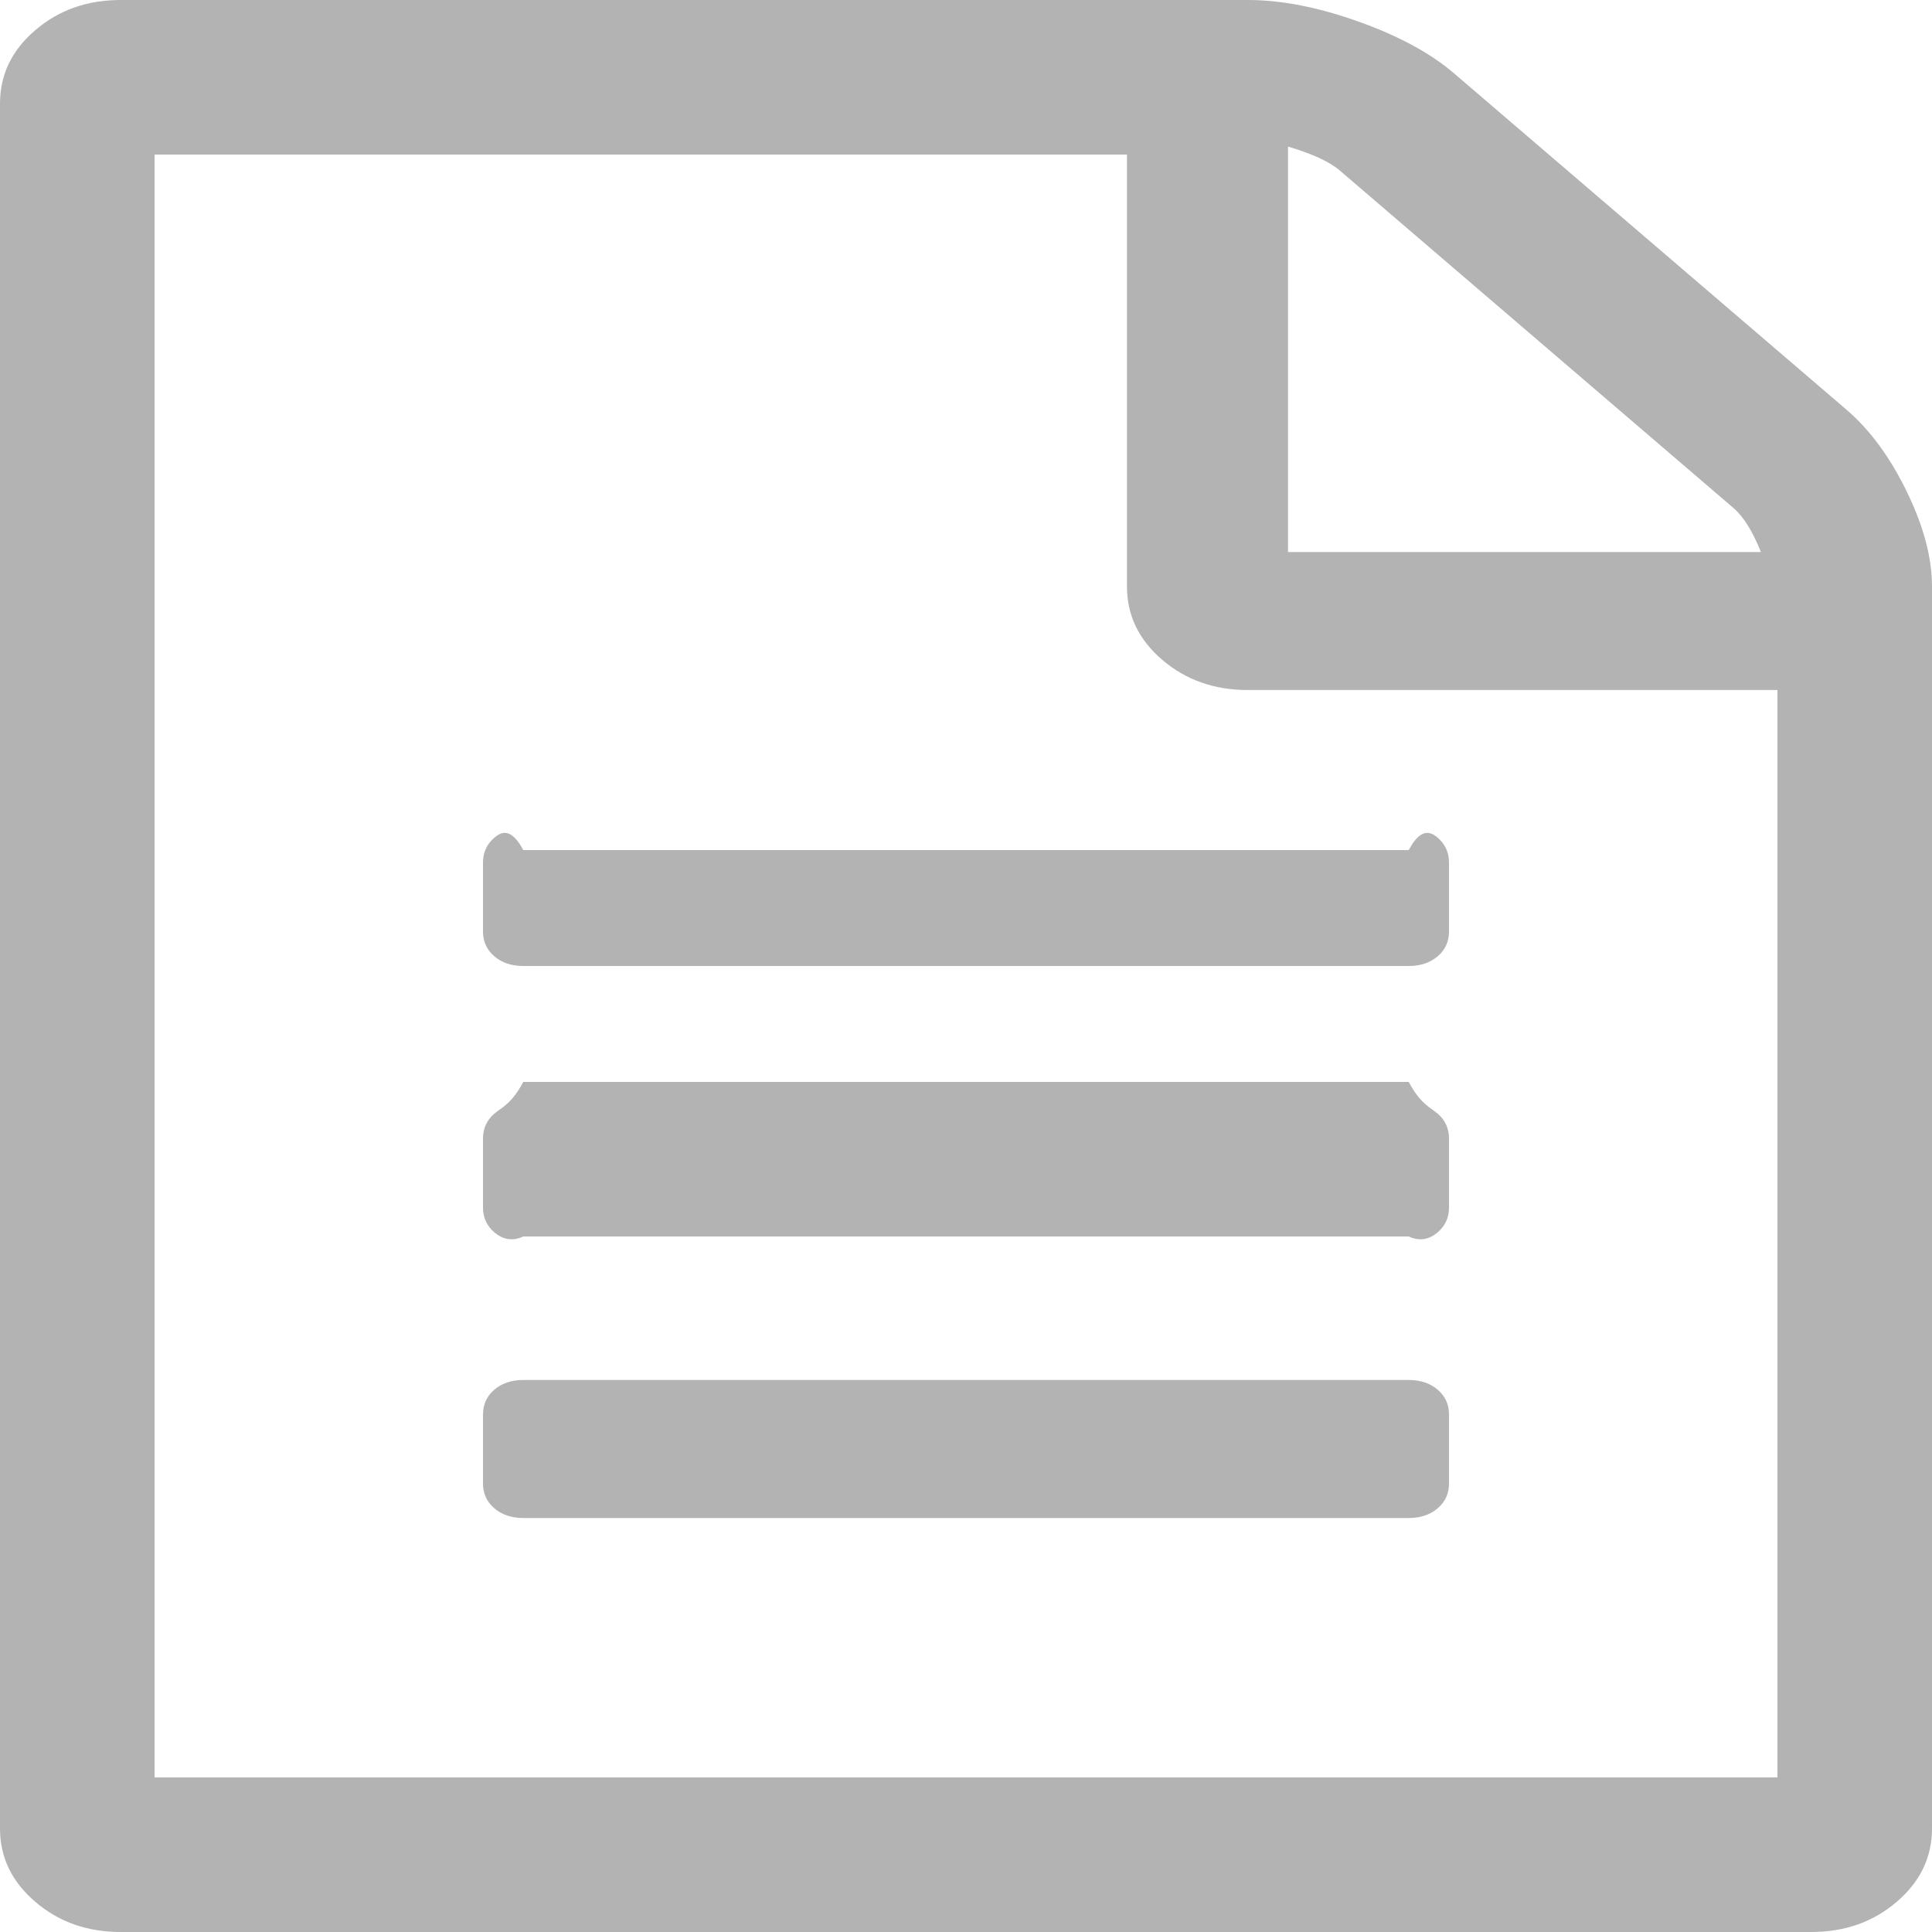
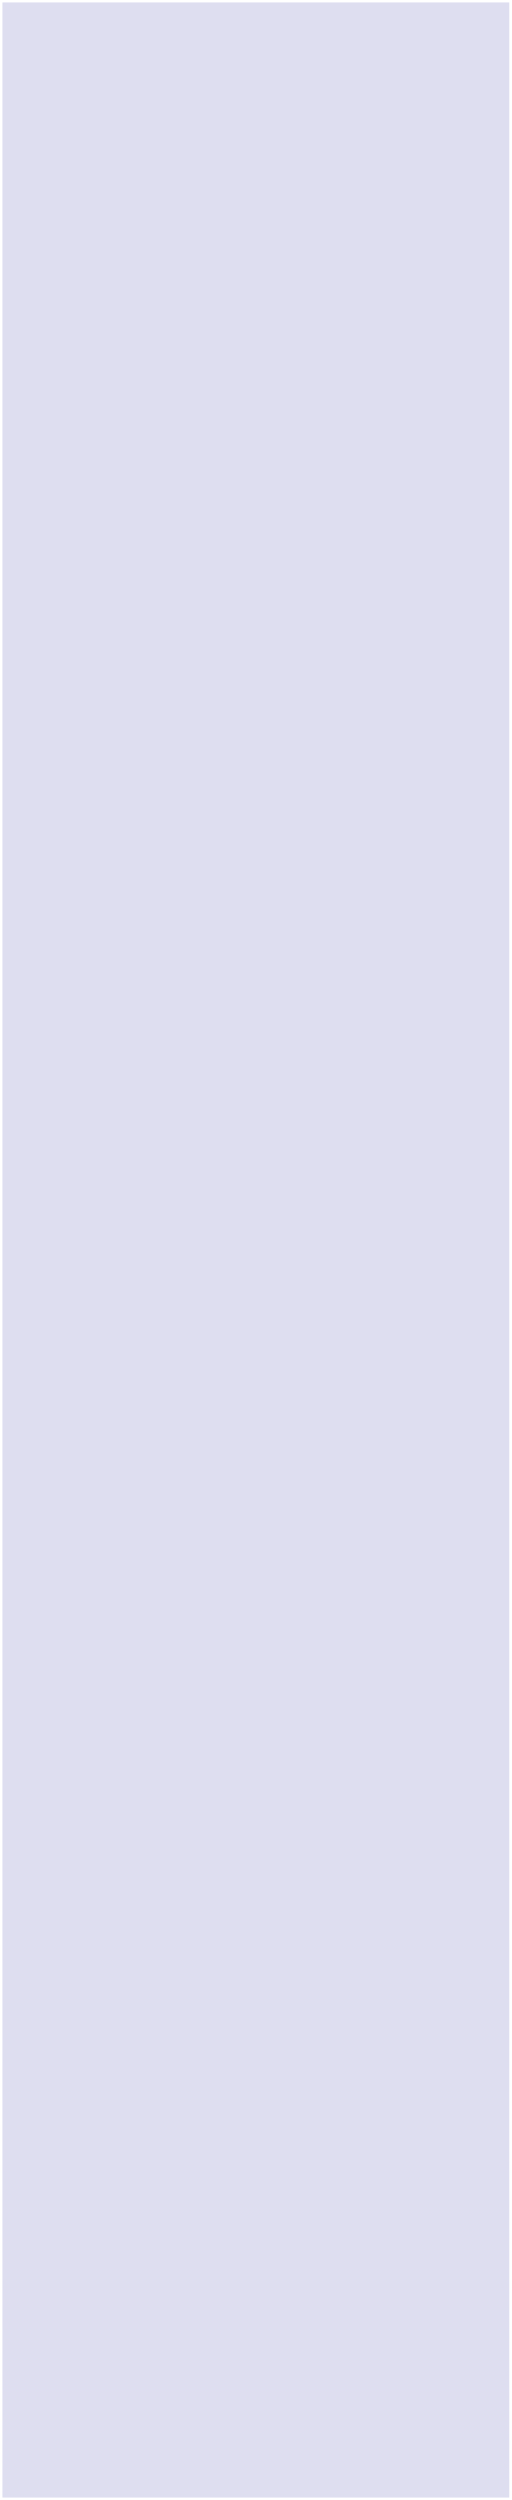
- <svg xmlns="http://www.w3.org/2000/svg" version="1.1" width="25px" height="25px">
-   <g transform="matrix(1 0 0 1 -50 -315 )">
-     <path d="M 18.815 0.949  L 23.893 5.301  C 24.197 5.562  24.457 5.915  24.674 6.362  C 24.891 6.808  25 7.217  25 7.589  L 25 23.661  C 25 24.033  24.848 24.349  24.544 24.609  C 24.24 24.87  23.872 25  23.438 25  L 1.562 25  C 1.128 25  0.76 24.87  0.456 24.609  C 0.152 24.349  0 24.033  0 23.661  L 0 1.339  C 0 0.967  0.152 0.651  0.456 0.391  C 0.76 0.13  1.128 0  1.562 0  L 16.146 0  C 16.58 0  17.057 0.093  17.578 0.279  C 18.099 0.465  18.511 0.688  18.815 0.949  Z M 17.334 2.204  C 17.204 2.093  16.981 1.99  16.667 1.897  L 16.667 7.143  L 22.786 7.143  C 22.678 6.873  22.559 6.682  22.428 6.571  L 17.334 2.204  Z M 2 23  L 23 23  L 23 8.929  L 16.146 8.929  C 15.712 8.929  15.343 8.798  15.039 8.538  C 14.735 8.278  14.583 7.961  14.583 7.589  L 14.583 2  L 2 2  L 2 23  Z M 6.25 12.054  L 6.25 11.161  C 6.25 11.031  6.299 10.924  6.396 10.84  C 6.494 10.756  6.619 10.714  6.771 11  L 18.229 11  C 18.381 10.714  18.506 10.756  18.604 10.84  C 18.701 10.924  18.75 11.031  18.75 11.161  L 18.75 12.054  C 18.75 12.184  18.701 12.291  18.604 12.374  C 18.506 12.458  18.381 12.5  18.229 12.5  L 6.771 12.5  C 6.619 12.5  6.494 12.458  6.396 12.374  C 6.299 12.291  6.25 12.184  6.25 12.054  Z M 6.771 14  L 18.229 14  C 18.381 14.286  18.506 14.328  18.604 14.411  C 18.701 14.495  18.75 14.602  18.75 14.732  L 18.75 15.625  C 18.75 15.755  18.701 15.862  18.604 15.946  C 18.506 16.03  18.381 16.071  18.229 16  L 6.771 16  C 6.619 16.071  6.494 16.03  6.396 15.946  C 6.299 15.862  6.25 15.755  6.25 15.625  L 6.25 14.732  C 6.25 14.602  6.299 14.495  6.396 14.411  C 6.494 14.328  6.619 14.286  6.771 14  Z M 6.771 17.857  L 18.229 17.857  C 18.381 17.857  18.506 17.899  18.604 17.983  C 18.701 18.066  18.75 18.173  18.75 18.304  L 18.75 19.196  C 18.75 19.327  18.701 19.434  18.604 19.517  C 18.506 19.601  18.381 19.643  18.229 19.643  L 6.771 19.643  C 6.619 19.643  6.494 19.601  6.396 19.517  C 6.299 19.434  6.25 19.327  6.25 19.196  L 6.25 18.304  C 6.25 18.173  6.299 18.066  6.396 17.983  C 6.494 17.899  6.619 17.857  6.771 17.857  Z " fill-rule="nonzero" fill="#000000" stroke="none" fill-opacity="0.298" transform="matrix(1 0 0 1 50 315 )" />
+ <svg xmlns="http://www.w3.org/2000/svg" version="1.1" width="210px" height="1026px">
+   <g transform="matrix(1 0 0 1 -2 -152 )">
+     <path d="M 3 153  L 211 153  L 211 1177  L 3 1177  L 3 153  Z " fill-rule="nonzero" fill="#dedef0" stroke="none" />
  </g>
</svg>
